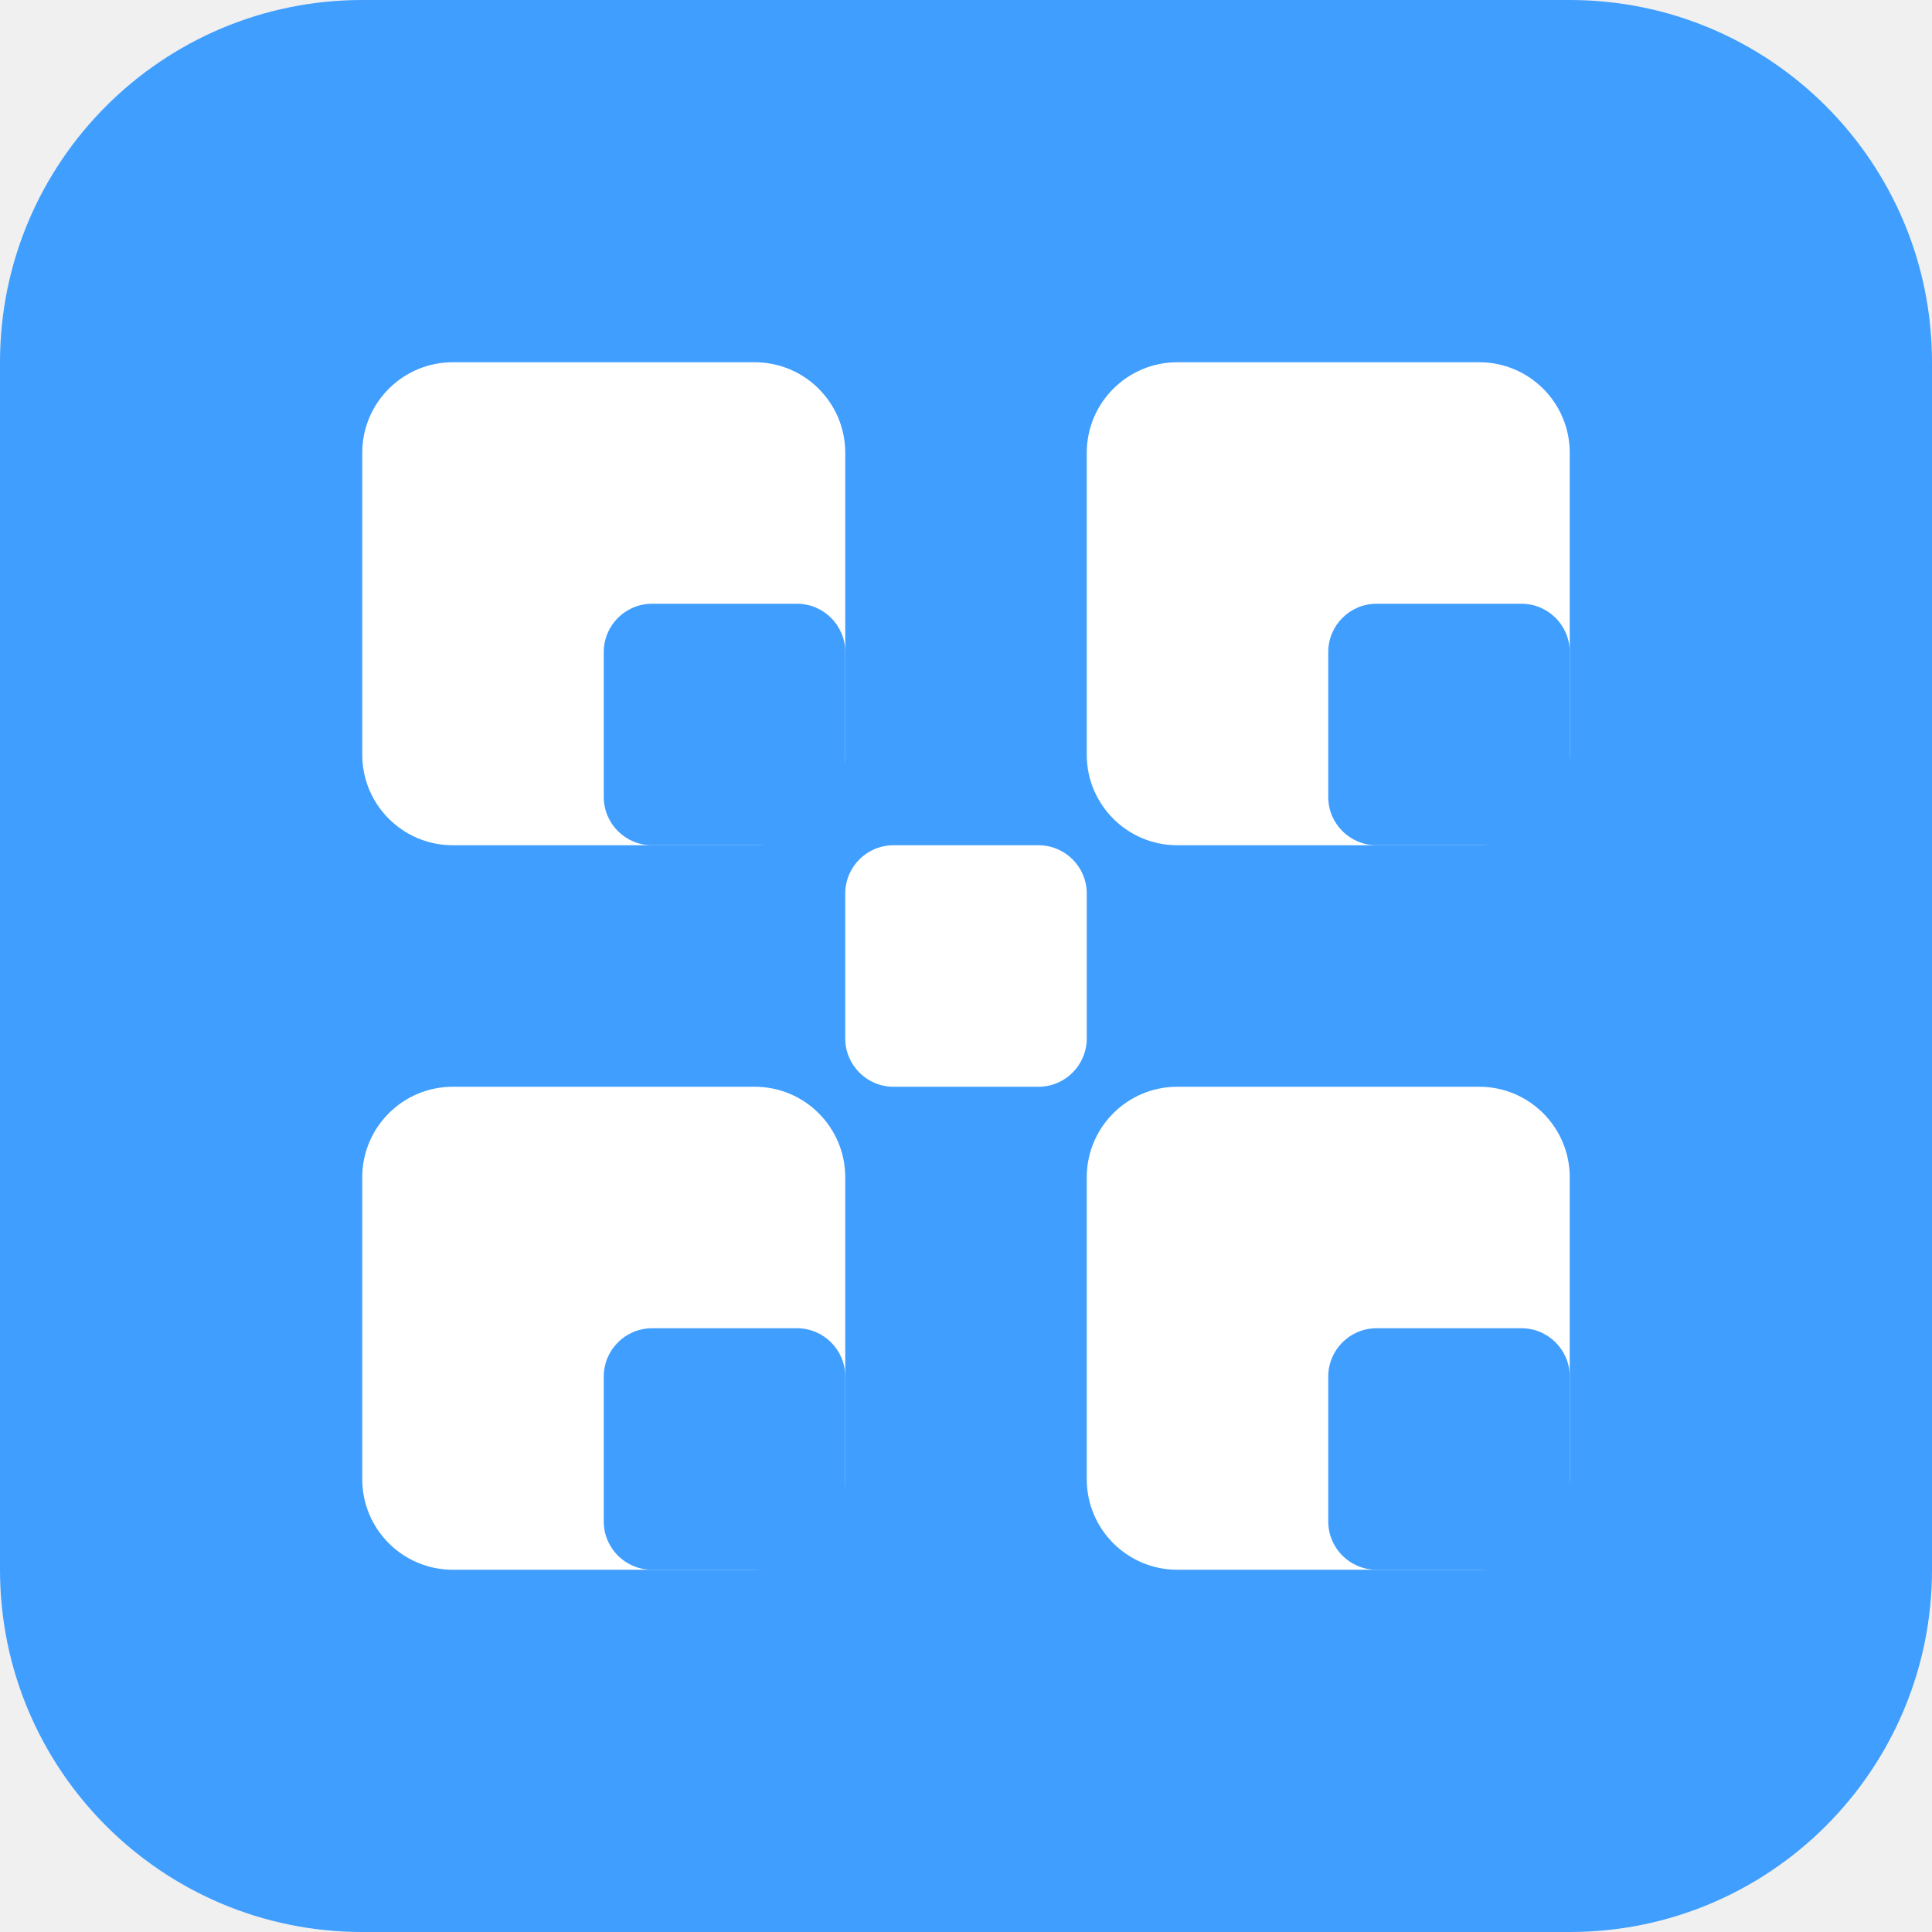
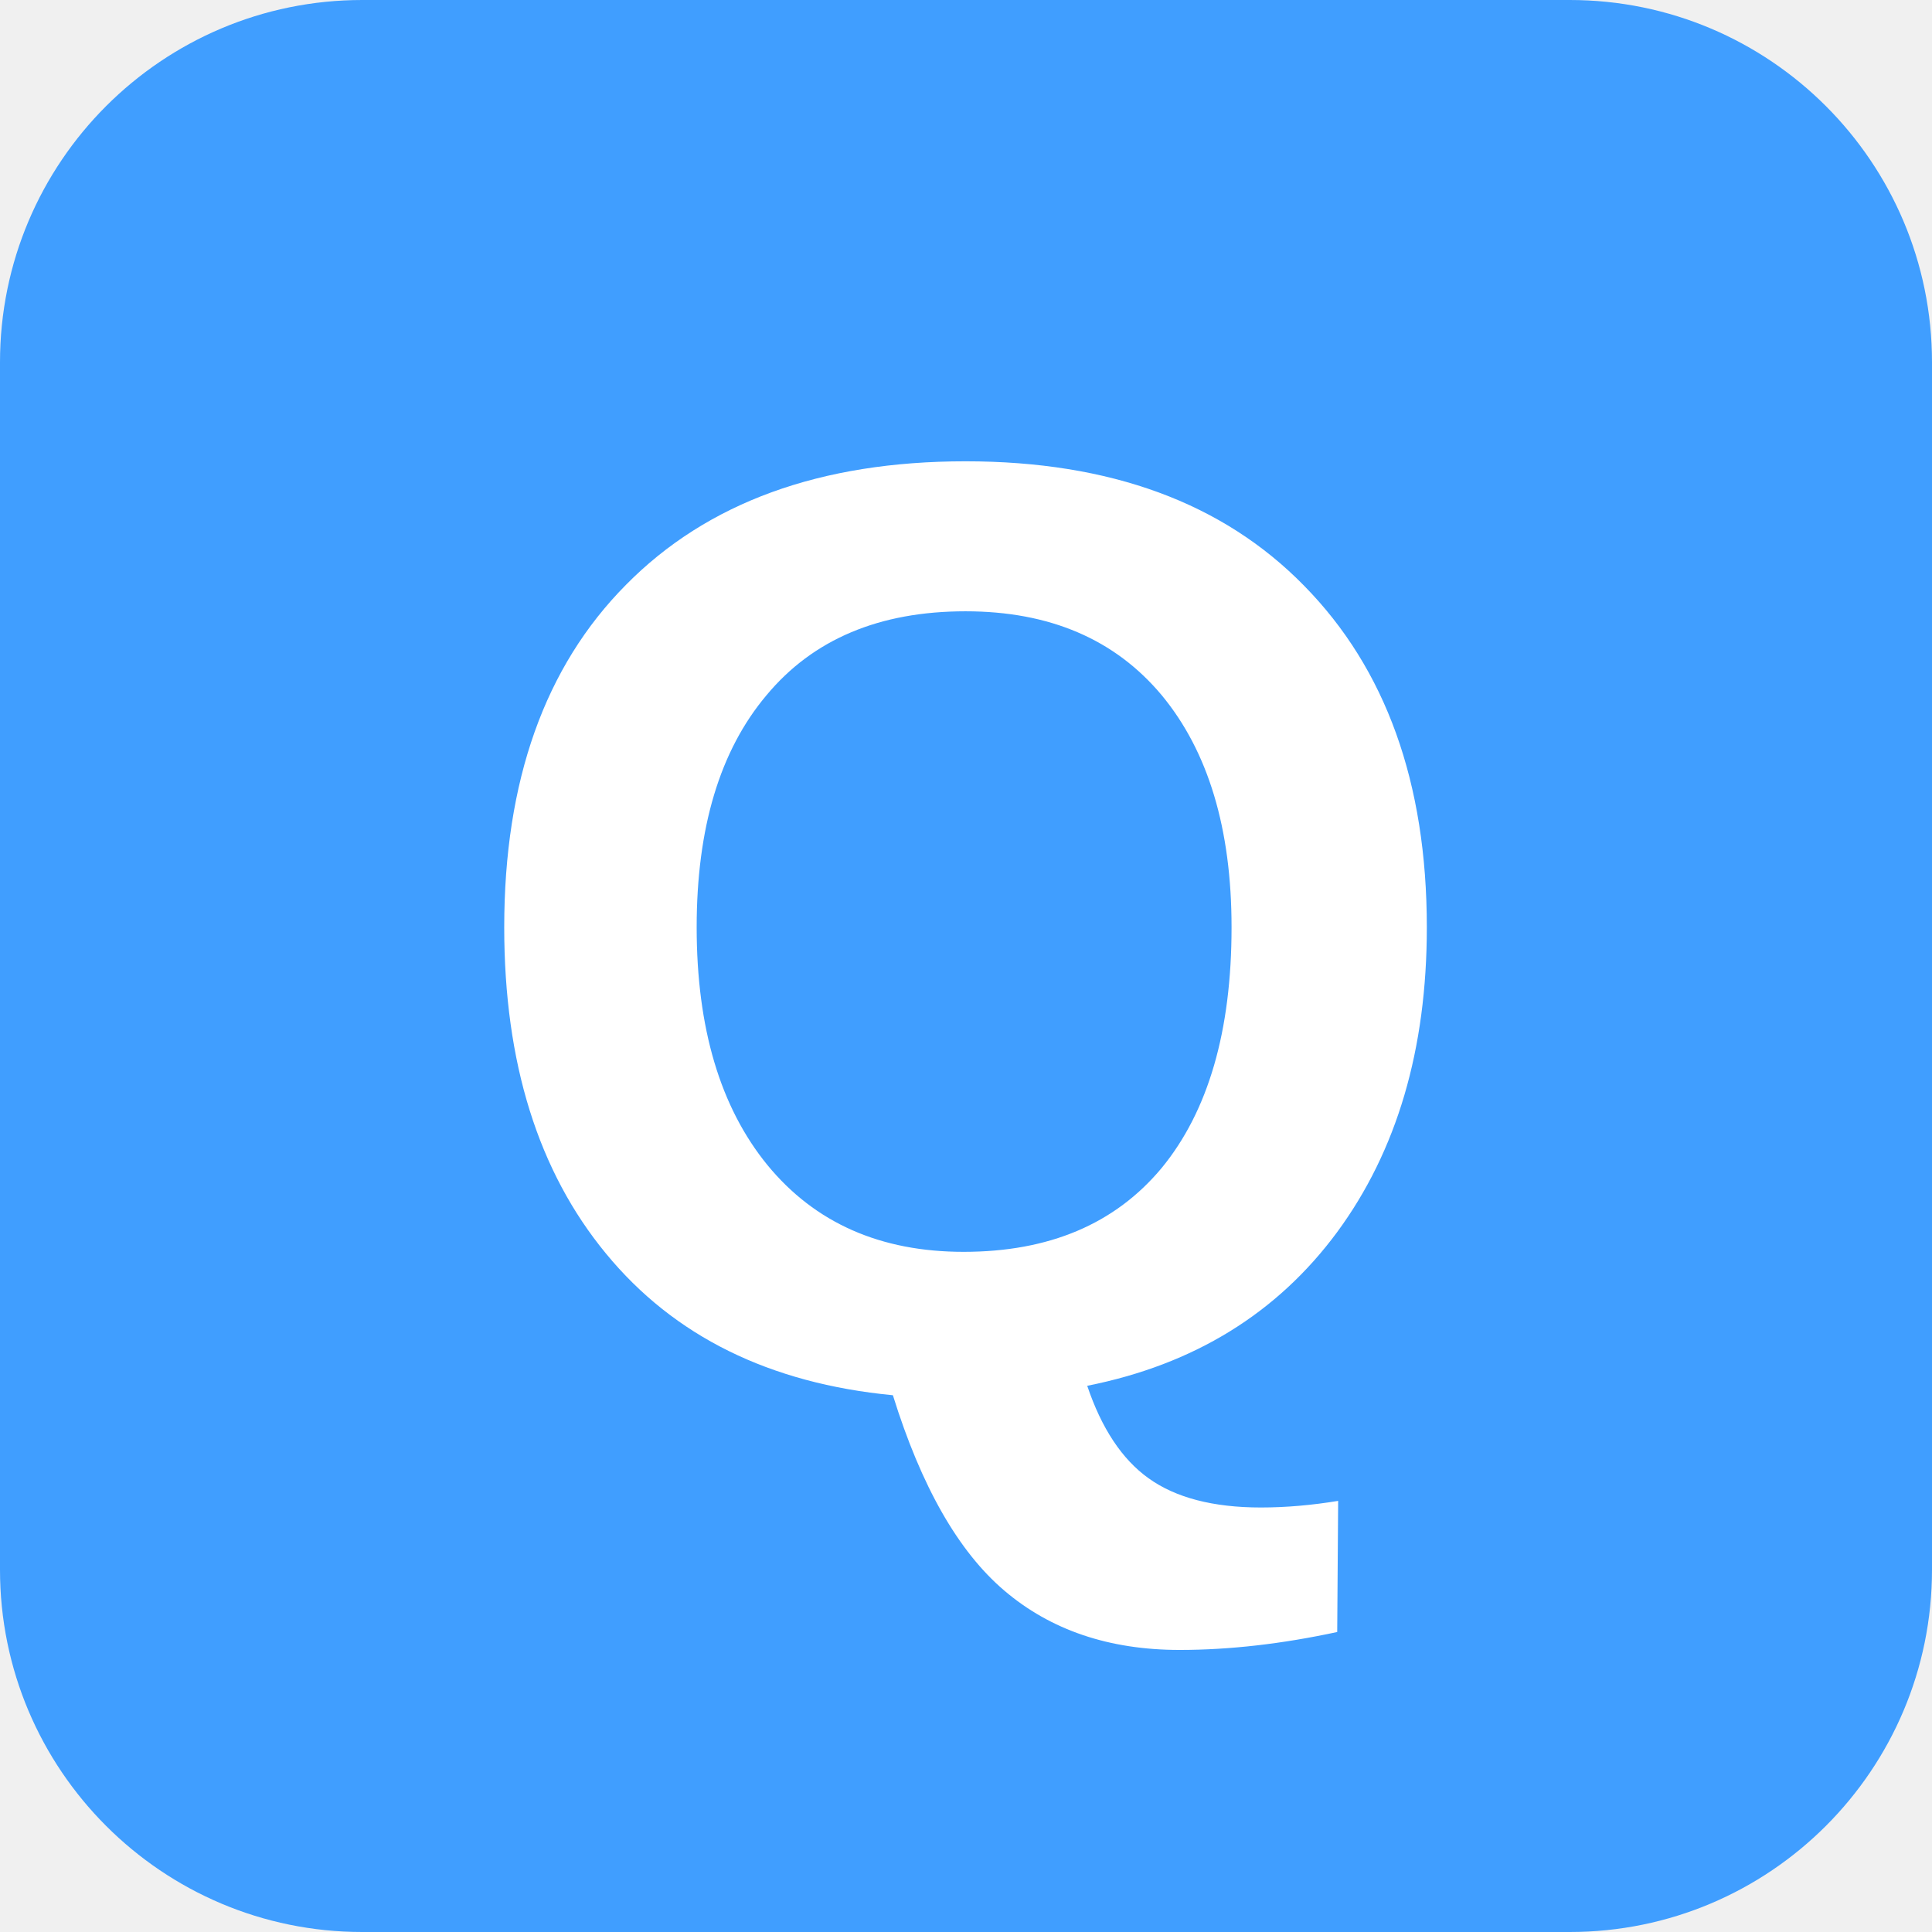
<svg xmlns="http://www.w3.org/2000/svg" viewBox="0 0 32 32">
  <rect width="32" height="32" rx="6" fill="#409eff" />
-   <rect x="6" y="6" width="8" height="8" rx="1.5" fill="#fff" />
-   <rect x="18" y="6" width="8" height="8" rx="1.5" fill="#fff" />
-   <rect x="6" y="18" width="8" height="8" rx="1.5" fill="#fff" />
-   <rect x="18" y="18" width="8" height="8" rx="1.5" fill="#fff" />
-   <rect x="10" y="10" width="4" height="4" rx="0.8" fill="#409eff" />
-   <rect x="22" y="10" width="4" height="4" rx="0.8" fill="#409eff" />
-   <rect x="10" y="22" width="4" height="4" rx="0.8" fill="#409eff" />
-   <rect x="22" y="22" width="4" height="4" rx="0.8" fill="#409eff" />
-   <rect x="14" y="14" width="4" height="4" rx="0.8" fill="#fff" />
+   <text x="16" y="23" font-size="22" font-weight="bold" fill="#fff" text-anchor="middle" font-family="Arial,sans-serif">Q</text>
</svg>
